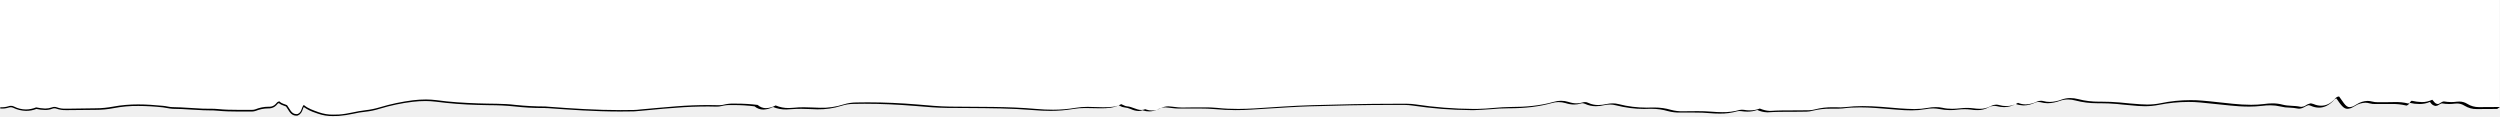
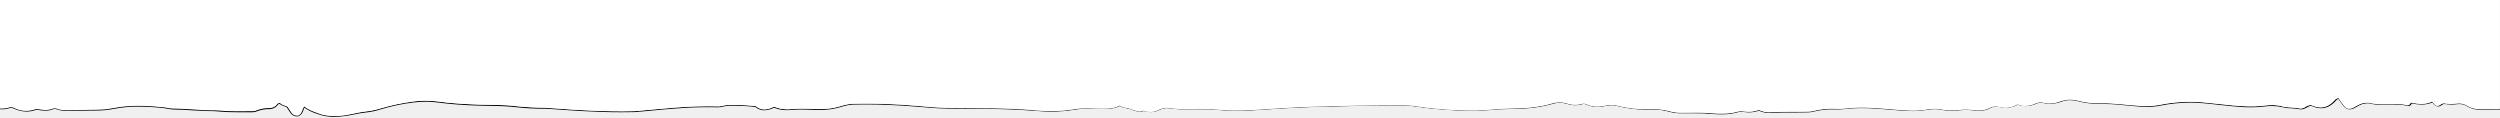
- <svg xmlns="http://www.w3.org/2000/svg" id="Слой_1" viewBox="0 0 1930 90.1">
+ <svg xmlns="http://www.w3.org/2000/svg" id="Слой_1" viewBox="0 0 1919.8 90.1">
  <style>.st0{fill:#fff}</style>
-   <path class="st0" d="M0 0v83.4c2.2.1 4.3-.1 6.4-.7 1.4-.5 3-.5 4.4.2 5.4 2.8 11.7 3 17.3.7 4.2.8 8.2 1.5 12.2 0 1.3-.5 2.7-.5 3.9 0 2.9 1.2 5.9 1 8.9 1l21.1-.3c4.5 0 9-.4 13.5-1.3 12.8-2.5 25.6-1.9 38.5-.6 2.5.3 4.9 1 7.4 1 7.8 0 15.7.9 23.6 1.2 3.8.2 7.7 0 11.6.3 8.7.8 17.4.5 26.1.5.8 0 1.7-.1 2.5-.4 3.4-1.4 7-2.1 10.8-2 1.8 0 3.6-.7 4.9-2 .8-.8 1.3-2 3-2 1.4 1.7 3.9 2 5.8 2.9 2.4 3.1 3.4 7.5 8.2 6.8 3.2-1.3 2.7-4.7 4.7-7 3.3 2.8 7.3 4 11.4 5.5 5.2 2 10.5 1.9 15.8 1.7 6.9-.3 13.5-2.6 20.3-3.3 3.8-.4 7.6-1.2 11.3-2.3 8.3-2.5 16.9-4.3 25.5-5.4 6-.8 12.1-.8 18-.1 10.7 1.5 21.3 2.1 32.1 2.5 9.8.3 19.4-.1 29.1 1.2 7.6.8 15.4 1.2 23 1.2.8 0 1.7.1 2.5.2 21.9 1.6 43.7 3 65.7 2.4 1.7 0 3.3-.3 5-.4 9.1-.8 18.3-1.7 27.5-2.4 10.4-.8 20.7-1.1 31.2-.9 1.3.1 2.7 0 4-.3 3.1-.9 6.2-.8 9.4-.8 5.6 0 11.3.3 16.9 1 4.2 3.6 9 2.8 14 .4 4.3 1.8 9 2.4 13.7 1.9 5-.4 10.1-.5 15.1-.2 8 .4 16.1.1 23.8-2.5 3.2-1 6.5-1.5 9.9-1.5 15.9-.3 31.8.2 47.5 1.6 8.1.7 16.4 1.4 24.5 1.6 22.2.3 44.5-.2 66.7 1.8 10.2 1.1 20.4.8 30.6-.8 6.7-1.2 13.7-.4 20.6-.4 5 0 10.1-.1 14.4-2.4 1.7.7 3.1 1.7 4.5 1.7 4.7.2 8.8 4.3 14 2.2.2-.1.6.2.9.3 3.5 1.2 7.4.8 10.8-.9 2.7-1.4 5.8-1.9 8.8-1.3 5.8 1 11.7.7 17.6.7 5.8-.2 11.8 0 17.6.4 9.5.9 19.1 1 28.6.4 14.9-.8 29.8-2 44.6-2.5 24.4-.7 48.9-1.3 73.4-1.1 2.2 0 4.3.2 6.5.5 15.7 2.4 31.6 3.6 47.4 3.5 8.7-.1 17.4-1.5 26-1.5 11.3 0 22.4-.8 33.3-4 3.7-1.1 7.6-1.1 11.4.1 3.5 1.2 7.3 1.4 10.9.4 1.4-.5 3-.4 4.4.3 4.6 2.1 9.4 2 14.3.9 3.1-.7 6.3-.7 9.4.1 8.2 2.1 16.9 3 25.4 2.6 5-.2 10.1.4 14.9 1.7 3.1.8 6.2 1.2 9.4 1.1 7.2 0 14.5-.3 21.6.3 7.4.6 14.7.8 21.8-1.3 1.1-.3 2.3-.3 3.5-.1 4.1.8 8.3.4 12.4-1 2.7 1.1 5.4 2 8.3 1.8 9.9-.7 19.8-.3 29.7-.5 1.5 0 3-.2 4.4-.6 5.3-1.3 11-1.9 16.5-1.6 2.3.1 4.7.1 7-.1 14.3-1.9 28.4-.1 42.6 1 7 .6 14 1 21-.3 3.8-.8 7.7-.8 11.5-.1 4.6.9 9.3 1 14 .4 3.3-.4 6.6-.4 10 0 4.5.7 9 .5 13.3-1.7 2.1-1.2 4.5-1.5 6.8-1 4.9 1.5 10.3.9 14.7-1.8 5 2 9.9 1.5 14.6-.7 1.5-.7 3.3-.9 4.9-.5 4.9 1.4 9.5.7 14.3-1 4.1-1.5 8.6-1.6 12.9-.4 5.5 1.4 11.2 2.1 16.9 2 5-.1 10.1.2 15.1.6 5.3.5 10.7 1.1 16 1.4 5.1.4 10.4.1 15.5-.8 10.7-2.2 21.6-2.9 32.5-2 7.8.7 15.7 1.7 23.4 2.4 8 .7 16.1 1.2 24 .2 4.9-.6 9.7-.8 14.4.5 4.4 1.2 9 .6 13.5 1.6 1.5.2 3-.1 4.3-1 1.1-.8 2.4-1.3 3.7-1.6h.4c.7.1 1.3.3 1.9.5 6.1 2.6 11.4 1.3 16-3.4 1-1 1.9-2.4 3.8-2.4 1.2 1.7 2.3 3.5 3.7 5.2 2.6 3.4 4.4 3.7 8.2 1.8.6-.3 1.2-.7 1.7-1 3.7-2.1 7.5-3.3 12-2 2.5.7 5.3.4 8 .5 6.8.2 13.7-.6 19.8 1.1 1.8-.4 1.5-1.9 2.8-2.1 5.3 1.2 10.8 1.7 15.9-.9 1.4 1.3 2 3.2 4.3 3.3 1.4 0 2.5-1.7 4.6-2 3.3.6 6.7.6 10.1.2 2.8-.4 5.7.1 8.1 1.7 2.7 1.7 5.8 2.5 9 2.5l15.9-.1V0H0z" />
-   <path d="M1930 82.6l-16.2.1h-.1c-3.1 0-6.2-.8-8.9-2.5-1.9-1.2-4-1.8-6.2-1.8-.6 0-1.3 0-1.9.1-1.4.2-2.9.3-4.4.3-1.9 0-3.8-.2-5.7-.5-2.1.3-3.2 2-4.6 2-2.3-.2-2.9-2-4.3-3.3-2.6 1.2-5.4 1.9-8.2 1.8-2.6-.1-5.1-.4-7.6-1-1.2.2-1 1.8-2.8 2.1-3.4-.9-7-1.2-10.6-1.1-2.2 0-4.4.1-6.6.1h-6.2c-1.5 0-2.9-.1-4.4-.5-1.2-.3-2.4-.5-3.6-.5-2.9.1-5.8 1-8.3 2.6-.6.3-1.1.7-1.7 1-1.1.7-2.4 1.1-3.8 1.2-1.6 0-2.8-.9-4.4-3-1.3-1.7-2.5-3.5-3.7-5.2-2 0-2.9 1.4-3.8 2.4-3 3.1-6.3 4.7-10.1 4.7-2 0-4.1-.5-5.9-1.3-.6-.2-1.3-.4-1.9-.5h-.4c-1.3.3-2.6.8-3.7 1.6-1 .7-2.2 1-3.4 1.1-.3 0-.6 0-.9-.1-4.4-1-9-.4-13.5-1.6-2.6-.7-5.2-1-7.9-1-2.2 0-4.3.2-6.5.5-3.3.4-6.5.6-9.9.6-4.7 0-9.4-.3-14.2-.8-7.8-.7-15.7-1.8-23.4-2.4-3-.3-6.1-.4-9.1-.4-7.8 0-15.7.8-23.3 2.4-3.4.7-6.9 1-10.4 1-1.7 0-3.4-.1-5.1-.2-5.3-.3-10.7-.9-16-1.4-4.5-.4-9.1-.6-13.8-.6h-2c-5.5 0-11-.6-16.3-2-2-.5-4-.8-6-.8-2.3 0-4.6.4-6.8 1.2-2.8 1.1-5.9 1.7-8.9 1.8-1.8 0-3.6-.2-5.3-.7-.6-.2-1.2-.2-1.8-.2-1.1 0-2.2.3-3.1.7-2.7 1.3-5.6 2-8.5 2.1-2.1 0-4.1-.4-6-1.2-2.7 1.7-5.8 2.5-9 2.5-1.9 0-3.8-.3-5.6-.8-.7-.2-1.3-.3-2-.3-1.7 0-3.3.5-4.8 1.3-2.6 1.3-5.4 2-8.3 1.9-1.6 0-3.3-.2-4.9-.4-1.6-.2-3.1-.3-4.7-.3-1.7 0-3.5.1-5.2.3-2.1.2-4.2.4-6.2.4-2.6 0-5.1-.2-7.7-.8-1.7-.4-3.5-.5-5.2-.5-2.1 0-4.2.2-6.2.6-3.3.6-6.7.9-10.2.9-3.6 0-7.2-.3-10.9-.5-9.7-.8-19.3-1.8-29.1-1.8-4.5 0-9 .3-13.6.8-1.1.1-2.3.2-3.4.2-1.2 0-2.4 0-3.6-.1h-2.1c-4.8-.1-9.7.5-14.3 1.7-1.5.4-2.9.6-4.4.6-2.9.1-5.9.1-8.8.1h-3.2c-5.8 0-11.8 0-17.6.4h-.8c-2.6-.1-5.1-.8-7.5-1.8-2.5 1-5.1 1.4-7.7 1.4-1.5 0-3.1-.1-4.6-.4-.6-.1-1.2-.1-1.7-.1-.6 0-1.2.1-1.7.2-4.3 1.2-8.8 1.8-13.4 1.7-2.8 0-5.6-.2-8.4-.4-3.5-.3-7-.4-10.6-.4-3.7 0-7.4.1-11.1.1h-.1c-3.1.1-6.3-.3-9.3-1.1-4.1-1.2-8.4-1.8-12.8-1.8h-2.1c-1.3.1-2.6.1-3.9.1-7.2 0-14.5-.9-21.5-2.7-1.5-.4-3.1-.6-4.7-.6s-3.1.2-4.7.5c-2.1.5-4.2.7-6.3.8-2.7 0-5.4-.5-7.9-1.7-.8-.4-1.6-.6-2.5-.6-.6 0-1.3.1-1.9.3-1.4.4-2.9.7-4.4.7-2.2 0-4.3-.4-6.4-1.1-1.9-.6-3.8-.9-5.8-.9-1.9 0-3.7.3-5.5.8-10.9 3.1-22 4-33.3 4-8.7 0-17.3 1.4-26 1.5h-3.1c-14.9-.1-29.8-1.3-44.4-3.5-2.1-.3-4.3-.5-6.5-.5h-9.8c-21.2 0-42.4.5-63.5 1.1-14.9.4-29.8 1.6-44.6 2.5-4.1.2-8.2.4-12.4.4-5.4 0-10.9-.2-16.3-.8-3.4-.3-6.9-.5-10.5-.4h-7.3c-2.5 0-4.9.1-7.4.1-3.3.1-6.7-.2-10.1-.7-.8-.1-1.6-.2-2.5-.2-2.2 0-4.3.6-6.2 1.6-2 1-4.1 1.6-6.4 1.6-1.5 0-2.9-.2-4.3-.7-.3-.1-.5-.2-.8-.3h-.1c-1 .4-2 .6-3 .6-3.8 0-7.2-2.6-11-2.8-1.4-.1-2.8-1-4.5-1.7-4 2.2-8.7 2.4-13.5 2.4h-.9c-3.8 0-7.7-.3-11.6-.3-3 0-6 .2-9 .7-5.8 1-11.7 1.5-17.6 1.5-4.3 0-8.6-.2-13-.6-22.2-2-44.5-1.5-66.7-1.8-8.2-.1-16.4-.9-24.5-1.6-13.1-1.1-26.1-1.7-39.2-1.7-2.8 0-5.6 0-8.4.1-3.3 0-6.7.5-9.9 1.5-5.9 1.9-12.1 2.8-18.3 2.6-1.8 0-3.7-.1-5.5-.2-2.3-.1-4.6-.2-6.9-.2-2.7 0-5.4.1-8.1.4-1.2.1-2.3.2-3.4.2-3.5.1-7-.6-10.3-2-2.3 1.3-4.9 2-7.5 2.1-2.4 0-4.6-.9-6.4-2.5-5.4-.7-11-1-16.5-1h-2.1c-2.6-.1-5.1.2-7.6.8-1 .3-2 .4-3.1.4H553c-1.9 0-3.9-.1-5.8-.1-8.4 0-16.9.3-25.3 1-9.1.7-18.3 1.6-27.5 2.4-1.7.2-3.3.4-5 .4-3.6.1-7 .1-10.4.1-18.5 0-37-1.2-55.5-2.6-.8-.1-1.7-.1-2.5-.2-7.7 0-15.4-.4-23-1.2-9.6-1.2-19.4-.8-29.1-1.2-10.7-.4-21.4-1-32.1-2.5-2.6-.3-5.3-.5-7.9-.5-3.3 0-6.7.2-10.1.6-8.6 1.1-17.2 2.9-25.5 5.4-3.7 1.1-7.4 1.9-11.3 2.3-6.8.7-13.4 2.9-20.3 3.3-1.5.1-3 .1-4.4.1-3.8.1-7.7-.6-11.4-1.9-4-1.5-8.1-2.7-11.4-5.6-2 2.4-1.5 5.7-4.7 7-.3 0-.6.1-.9.1-4 0-5.1-4-7.3-6.9-1.9-.9-4.3-1.2-5.8-2.9-1.7 0-2.2 1.2-3 2-1.2 1.3-2.9 2.1-4.7 2.1h-1c-3.4 0-6.7.7-10 2-.8.3-1.6.4-2.4.4h-11.5c-4.9 0-9.8-.1-14.7-.6-3.8-.4-7.7-.2-11.6-.3-7.8-.3-15.7-1.1-23.6-1.2-2.5 0-4.9-.8-7.4-1-6.4-.6-12.8-1.1-19.2-1.1-6.4 0-13 .5-19.3 1.7-4.4.8-8.9 1.3-13.5 1.3l-21.1.3h-2c-2.3.1-4.6-.2-6.8-1-1.3-.5-2.7-.5-3.9 0-1.7.6-3.4.9-5.2.9-2.4-.1-4.7-.4-7-.9-2.5 1-5.2 1.6-7.9 1.6-3.2 0-6.4-.8-9.3-2.3-.7-.4-1.5-.5-2.3-.5-.7 0-1.4.1-2.1.4-2 .6-4 .8-6.1.7v1h.4c2 .1 4-.1 5.9-.7.6-.2 1.2-.3 1.8-.3.6 0 1.3.1 1.9.4 3 1.5 6.4 2.3 9.9 2.4 2.7 0 5.5-.5 8-1.5 2.2.5 4.5.8 6.8.8 1.9 0 3.8-.3 5.5-1 1-.4 2.2-.4 3.2 0 2.3.8 4.8 1.2 7.2 1.1h2l11-.1 10.2-.1c4.6 0 9.1-.4 13.7-1.3 6.3-1.2 12.7-1.8 19.1-1.7 6.3 0 12.8.4 19.1 1.1 1 .1 2 .3 3 .5 1.5.3 3 .5 4.5.6 4.7 0 9.5.3 14.2.6 3.1.2 6.2.4 9.3.5 1.5.1 2.9.1 4.3.1 2.3 0 4.7 0 7.1.3 5.2.5 10.4.6 14.8.6h11.6c.9 0 1.8-.2 2.7-.5 3-1.2 6.3-1.9 9.5-1.9h1c2-.1 4-.9 5.4-2.4.2-.2.4-.4.6-.7.5-.6.8-.9 1.4-1 1.1.9 2.5 1.6 3.9 2 .6.2 1.1.4 1.6.6.5.7.9 1.4 1.4 2.1 1.4 2.4 3.1 5 6.6 5 .3 0 .7 0 1-.1h.1l.1-.1c2.3-1 3.1-2.9 3.7-4.6.2-.7.5-1.3.8-1.9 2.8 2 5.9 3.5 9.1 4.5l1.7.6c3.7 1.3 7.7 2 11.7 1.9 1.6 0 3.2-.1 4.5-.1 3.8-.3 7.5-.9 11.3-1.7 3-.7 6-1.2 9-1.5 3.9-.4 7.7-1.2 11.5-2.4 8.2-2.5 16.8-4.3 25.3-5.3 3.3-.4 6.6-.6 10-.6 2.6 0 5.2.2 7.8.5 10.7 1.4 21.4 2.2 32.2 2.5 3 .1 6.1.1 9.1.2 6.6 0 13.3.3 19.8 1 7.1.8 14.3 1.2 21.5 1.2h1.7c.6 0 1.3.1 1.9.1h.5c16.7 1.2 36.1 2.6 55.6 2.6 3.5 0 6.9 0 10.3-.1 1.2 0 2.5-.2 3.7-.3l1.4-.1 8.7-.8c6.1-.6 12.6-1.2 18.8-1.6 8.4-.7 16.9-1 25.2-1 1.9 0 3.9 0 5.8.1h.9c1.1 0 2.3-.1 3.4-.4 2.4-.6 4.9-.9 7.3-.8h2.2c5.3 0 10.8.3 16.1 1 1.9 1.6 4.3 2.5 6.8 2.5 2.6-.1 5.2-.8 7.5-2 3.2 1.3 6.7 2 10.3 1.9 1.1 0 2.3-.1 3.5-.2 2.5-.2 5.2-.3 8-.3 2.1 0 4.4.1 6.8.2 2 .1 3.8.2 5.6.2 6.3.1 12.6-.8 18.6-2.7 3.1-1 6.3-1.5 9.5-1.5 2.8-.1 5.6-.1 8.4-.1 12.7 0 25.7.6 39.1 1.7l1.3.1c7.6.7 15.6 1.3 23.3 1.4 5.4.1 10.9.1 16.2.1 16.6.1 33.7.2 50.5 1.6 4.6.4 8.9.6 13.1.6 5.9 0 11.9-.5 17.8-1.5 2.9-.5 5.8-.7 8.8-.7 2 0 4 .1 5.9.1 1.9.1 3.7.1 5.6.1h.9c4.7 0 9.3-.2 13.6-2.3.4.2.8.4 1.1.5 1 .6 2.1 1 3.3 1.1 1.7.2 3.4.6 5 1.3 1.9.9 3.9 1.4 6 1.5 1.1 0 2.1-.2 3.1-.6.2.1.3.1.5.2 1.5.5 3 .7 4.6.7 2.4 0 4.7-.6 6.8-1.7 1.8-.9 3.8-1.4 5.8-1.4.8 0 1.5.1 2.3.2 3.4.5 6.8.8 10.3.7h14.7c3.4 0 6.8.1 10.3.4 5.4.5 10.9.8 16.4.8 3.9 0 8-.1 12.5-.4 4.8-.3 9.8-.6 14.5-.9 9.9-.6 20.1-1.3 30.1-1.6 20.2-.6 41.9-1.1 63.5-1.1h9.8c2.1 0 4.2.2 6.3.5 14.8 2.2 29.7 3.4 44.6 3.5h3.1c4.2-.1 8.4-.4 12.6-.7 4.4-.4 8.9-.7 13.5-.7 13.7 0 24-1.3 33.6-4 1.7-.5 3.5-.8 5.2-.8 1.9 0 3.7.3 5.5.8 2.2.7 4.4 1.1 6.7 1.1 1.6 0 3.2-.2 4.7-.7.5-.2 1-.2 1.6-.3.7 0 1.4.2 2.1.5 2.6 1.2 5.4 1.8 8.3 1.8 2.2 0 4.4-.3 6.5-.8 1.5-.3 3-.5 4.5-.5s3 .2 4.5.6c7.1 1.8 14.4 2.8 21.7 2.8 1.3 0 2.6 0 3.9-.1h2.1c4.2 0 8.4.6 12.5 1.8 3.1.8 6.3 1.2 9.7 1.1h11.1c4.2 0 7.4.1 10.5.4 3.3.3 6 .4 8.5.4 4.6.1 9.2-.5 13.7-1.8.5-.1 1-.2 1.4-.2.5 0 1.1 0 1.6.1 1.6.2 3.1.4 4.7.4 2.6 0 5.2-.4 7.7-1.3 2.4 1.1 4.9 1.7 7.5 1.8h.9c5.8-.4 11.6-.4 17.5-.4h3.2c2.7 0 5.8 0 8.9-.1 1.6 0 3.1-.3 4.7-.7 4.6-1.1 9.3-1.7 14.1-1.6h5.7c1.2 0 2.4-.1 3.5-.2 4.4-.6 8.9-.8 13.5-.8 7.5 0 15.3.7 22.7 1.3l6.2.5c3.5.3 7.2.5 11 .5 3.5 0 6.9-.3 10.4-.9 2-.4 4-.6 6-.6 1.7 0 3.4.2 5 .5 2.6.5 5.2.8 7.9.8 2.1 0 4.2-.1 6.4-.4 1.7-.2 3.4-.3 5.1-.3 1.5 0 3.1.1 4.6.3 1.7.3 3.3.4 5 .4 3 .1 6.1-.6 8.8-2.1 1.3-.7 2.8-1.1 4.3-1.2.6 0 1.2.1 1.8.2 1.9.5 3.9.8 5.8.8 3.2 0 6.3-.8 9.1-2.4 1.9.7 3.9 1 5.9 1.1 3.1 0 6.2-.8 9-2.1.8-.4 1.8-.6 2.7-.6.5 0 1 .1 1.5.2 1.8.5 3.7.8 5.6.8 3.2-.1 6.3-.7 9.3-1.8 2.1-.8 4.2-1.1 6.4-1.1 1.9 0 3.9.3 5.7.8 5.4 1.4 11 2.1 16.6 2.1h2c4.7 0 9.2.2 13.7.6l3.7.4c4 .4 8.2.8 12.4 1.1 1.8.1 3.5.2 5.1.2 3.5 0 7.1-.3 10.6-1 7.6-1.5 15.4-2.3 23.1-2.3 3 0 6.1.1 9 .4 4.2.4 8.5.8 12.8 1.3 3.5.4 7.1.8 10.8 1.1 3.9.4 9 .8 14.3.8 3.3 0 6.6-.2 10.1-.6 2.1-.3 4.2-.4 6.4-.4 2.6 0 5.1.3 7.6.9 2.4.6 4.8.9 7.3.9 2.1.1 4.1.3 6.1.7.4.1.7.1 1.1.1 1.4-.1 2.7-.5 3.9-1.2l.7-.4c.8-.5 1.7-.9 2.6-1.1h.1l.5.1c.4.1.8.2 1.2.4 2 .9 4.1 1.4 6.3 1.4 3.8 0 7.4-1.7 10.8-5 .2-.2.3-.4.5-.6.5-.7 1.2-1.3 2.1-1.5l.8 1.1c.8 1.2 1.7 2.5 2.6 3.6 1.4 1.7 2.9 3.3 5.2 3.3 1.5-.1 2.9-.5 4.2-1.3.4-.2.8-.4 1.1-.6l.7-.4c2.3-1.5 5-2.3 7.8-2.4 1.1 0 2.2.2 3.3.5 1.5.4 3.1.6 4.7.5h12.8c3.5-.1 6.9.3 10.4 1.1l.2.1h.2c1-.2 1.8-.8 2.3-1.7.1-.2.2-.3.3-.4 2.5.6 5 .9 7.6.9 2.8 0 5.5-.5 8-1.6.2.2.3.4.5.6.9 1.4 2.3 2.3 3.9 2.5h.1c.9-.1 1.8-.4 2.6-1 .6-.5 1.3-.8 2.1-1 1.9.3 3.8.5 5.6.5 1.5 0 3-.1 4.5-.3.6-.1 1.2-.1 1.7-.1 2 0 4 .6 5.7 1.7 2.8 1.7 6.1 2.7 9.5 2.6h.1l15.6-.1 2.2-1.5z" />
+   <g id="Слой_2">
+     <g id="Слой_1-2">
+       <path d="M1919.8 83.4l-16 .1h-.1c-3.1 0-6.2-.8-8.9-2.5-1.9-1.2-4-1.8-6.2-1.8-.6 0-1.3 0-1.9.1-1.4.2-2.9.3-4.4.3-1.9 0-3.8-.2-5.7-.5-2.1.3-3.2 2-4.6 2-2.3-.2-2.9-2-4.3-3.3-2.6 1.2-5.4 1.9-8.2 1.8-2.6-.1-5.1-.4-7.6-1-1.2.2-1 1.8-2.8 2.1-3.4-.9-7-1.2-10.5-1.1-2.2 0-4.4.1-6.6.1h-6.2c-1.5 0-2.9-.1-4.4-.5-1.2-.3-2.4-.5-3.6-.5-2.9.1-5.8 1-8.3 2.6-.6.3-1.1.7-1.7 1-1.1.7-2.4 1.1-3.8 1.2-1.6 0-2.8-.9-4.4-3-1.3-1.7-2.5-3.5-3.7-5.2-2 0-2.8 1.4-3.8 2.4-3 3.1-6.3 4.7-10 4.7-2 0-4.1-.5-5.9-1.3-.6-.2-1.3-.4-1.9-.5h-.4c-1.3.3-2.6.8-3.7 1.6-1 .7-2.2 1-3.4 1.1-.3 0-.6 0-.9-.1-4.4-1-9-.4-13.3-1.6-2.6-.7-5.2-1-7.8-1-2.2 0-4.3.2-6.5.4-3.3.4-6.5.6-9.8.6-4.7 0-9.4-.3-14.1-.8-7.8-.7-15.6-1.8-23.3-2.4-3-.3-6.1-.4-9.1-.4-7.8 0-15.5.8-23.2 2.3-3.4.7-6.9 1-10.3.9-1.7 0-3.4-.1-5.1-.2-5.3-.3-10.6-.9-15.9-1.4-4.5-.4-9.1-.6-13.7-.6h-2c-5.5 0-10.9-.6-16.2-2-2-.5-4-.8-6-.8-2.3 0-4.6.4-6.8 1.2-2.8 1.1-5.9 1.7-8.9 1.8-1.8 0-3.6-.2-5.3-.7-.6-.2-1.2-.2-1.8-.2-1.1 0-2.1.3-3.1.7-2.7 1.3-5.6 2-8.5 2.1-2.1 0-4.1-.4-6-1.2-2.7 1.7-5.8 2.5-9 2.5-1.9 0-3.8-.3-5.6-.8-.7-.2-1.3-.3-2-.3-1.7 0-3.3.5-4.8 1.3-2.6 1.3-5.4 2-8.3 1.9-1.6 0-3.3-.2-4.9-.4-1.6-.2-3.1-.3-4.7-.3-1.7 0-3.5.1-5.2.3-2.1.2-4.2.4-6.2.4-2.6 0-5.1-.2-7.7-.8-1.7-.4-3.5-.5-5.2-.5-2.1 0-4.2.2-6.2.6-3.3.6-6.7.9-10.1.9-3.6 0-7.2-.3-10.8-.5-9.6-.8-19.2-1.8-28.9-1.8-4.5 0-9 .3-13.5.8-1.1.1-2.3.2-3.4.2-1.2 0-2.4 0-3.6-.1h-2.1c-4.8-.1-9.6.5-14.2 1.7-1.5.4-2.9.6-4.4.6-2.9.1-5.9.1-8.8.1h-3.2c-5.8 0-11.7 0-17.5.4h-.8c-2.6-.1-5.1-.8-7.5-1.8-2.5 1-5.1 1.4-7.7 1.4-1.5 0-3.1-.1-4.6-.3-.6-.1-1.2-.1-1.7-.1-.6 0-1.2.1-1.7.2-4.3 1.2-8.8 1.8-13.3 1.7-2.8 0-5.6-.2-8.4-.4-3.5-.3-7-.4-10.5-.4-3.7 0-7.3.1-11 .1h-.1c-3.1.1-6.3-.3-9.3-1.1-4.1-1.2-8.4-1.8-12.7-1.8h-2.1c-1.3.1-2.6.1-3.9.1-7.2 0-14.4-.9-21.4-2.7-1.5-.4-3.1-.6-4.7-.6s-3.1.2-4.7.5c-2.1.5-4.2.7-6.3.8-2.7 0-5.4-.5-7.9-1.7-.8-.4-1.6-.6-2.5-.6-.6 0-1.3.1-1.9.3-1.4.4-2.9.7-4.4.7-2.2 0-4.3-.4-6.4-1.1-1.9-.6-3.8-.9-5.8-.9-1.9 0-3.7.3-5.5.8-10.8 3.1-21.9 3.9-33.1 4-8.7 0-17.2 1.3-25.9 1.5h-3.1c-14.8-.1-29.6-1.3-44.2-3.5-2.1-.3-4.3-.5-6.5-.5h-9.7c-21.1 0-42.2.5-63.2 1.1-14.8.4-29.6 1.6-44.4 2.5-4.1.2-8.2.4-12.3.4-5.4 0-10.8-.2-16.2-.8-3.4-.3-6.9-.5-10.3-.4h-7.3c-2.5 0-4.9.1-7.4.1-3.3.1-6.7-.2-10-.7-.8-.1-1.6-.2-2.5-.2-2.2 0-4.3.6-6.2 1.6-2 1-4.1 1.6-6.4 1.6-1.5 0-2.9-.2-4.3-.7-.3-.1-.5-.2-.8-.3h-.1c-1 .4-2 .6-3 .6-3.8 0-7.2-2.6-10.9-2.8-1.4-.1-2.8-1-4.5-1.7-4 2.2-8.7 2.4-13.4 2.4h-.9c-3.8 0-7.7-.3-11.5-.3-3 0-6 .2-9 .7-5.8 1-11.6 1.5-17.5 1.5-4.3 0-8.6-.2-12.9-.6-22.1-2-44.3-1.5-66.4-1.8-8.2-.1-16.3-.8-24.4-1.6-13-1.1-26-1.7-39-1.7-2.8 0-5.6 0-8.4.1-3.3 0-6.7.5-9.8 1.5-5.9 1.9-12 2.8-18.2 2.6-1.8 0-3.7-.1-5.5-.2-2.3-.1-4.6-.2-6.9-.2-2.7 0-5.4.1-8.1.3-1.2.1-2.3.2-3.4.2-3.5.1-7-.6-10.2-2-2.3 1.3-4.9 2-7.5 2.1-2.4 0-4.6-.9-6.4-2.5-5.4-.7-10.9-1-16.4-1h-2.1c-2.6-.1-5.1.2-7.6.8-1 .3-2 .4-3.1.3h-.9c-1.9 0-3.9-.1-5.8-.1-8.4 0-16.8.3-25.2 1-9.1.7-18.2 1.6-27.4 2.4-1.7.2-3.3.4-5 .4-3.4.1-6.8.1-10.2.1-18.4 0-36.8-1.2-55.2-2.6-.8-.1-1.7-.1-2.5-.2-7.7 0-15.3-.4-22.9-1.2-9.6-1.2-19.3-.8-28.9-1.2-10.6-.4-21.3-1-31.9-2.5-2.6-.3-5.3-.5-7.9-.5-3.3 0-6.7.2-10 .6-8.6 1.1-17.1 2.9-25.4 5.3-3.7 1.1-7.4 1.9-11.2 2.3-6.8.7-13.3 2.9-20.2 3.3-1.5.1-3 .1-4.4.1-3.8.1-7.7-.6-11.3-1.9-4-1.5-8.1-2.7-11.3-5.6-2 2.4-1.5 5.7-4.7 7-.3 0-.6.1-.9.1-4 0-5.1-4-7.3-6.9-1.9-.9-4.3-1.2-5.8-2.9-1.7 0-2.2 1.2-3 1.9-1.2 1.3-2.9 2.1-4.7 2.1h-1c-3.4 0-6.7.7-9.9 2-.8.3-1.6.4-2.4.4h-11.4c-4.9 0-9.7-.1-14.6-.6-3.8-.4-7.6-.2-11.5-.3-7.8-.3-15.6-1.1-23.4-1.2-2.5 0-4.9-.8-7.4-1-6.4-.6-12.7-1.1-19.1-1.1-6.4 0-12.9.5-19.2 1.7-4.4.8-8.9 1.3-13.4 1.3l-21 .3h-2c-2.3.1-4.6-.2-6.8-1-1.3-.5-2.7-.5-3.9 0-1.7.6-3.4.9-5.2.9-2.4-.1-4.7-.4-7-.9-2.5 1-5.2 1.6-7.9 1.6-3.2 0-6.4-.8-9.3-2.3-.7-.4-1.5-.5-2.3-.5-.7 0-1.4.1-2.1.4-2.1.6-4.3.8-6.4.6v1h.8c2 .1 4-.1 5.9-.7.6-.2 1.2-.3 1.8-.3.6 0 1.3.1 1.9.4 3 1.5 6.4 2.3 9.8 2.4 2.7 0 5.5-.5 8-1.5 2.2.5 4.5.8 6.8.8 1.9 0 3.8-.3 5.5-1 1-.4 2.2-.4 3.2 0 2.3.8 4.8 1.2 7.2 1.1h2l10.9-.1 10.1-.1c4.6 0 9.1-.4 13.6-1.3 6.3-1.2 12.6-1.8 19-1.7 6.3 0 12.7.4 19 1.1 1 .1 1.9.3 3 .5 1.5.3 3 .5 4.5.6 4.7 0 9.5.3 14.1.6 3.1.2 6.2.4 9.3.5 1.4.1 2.9.1 4.3.1 2.3 0 4.7 0 7.1.3 5.2.5 10.3.6 14.6.6H194c.9 0 1.8-.2 2.7-.5 3-1.2 6.3-1.9 9.5-1.9h1c2-.1 4-.9 5.4-2.4.2-.2.4-.4.6-.7.5-.6.8-.9 1.4-1 1.1.9 2.5 1.6 3.9 2 .6.2 1.1.4 1.6.6.5.7.9 1.4 1.4 2.1 1.4 2.3 3.1 5 6.6 5 .3 0 .7 0 1-.1h.1l.1-.1c2.3-1 3.1-2.9 3.7-4.6.2-.7.5-1.3.8-1.9 2.8 2 5.9 3.5 9.1 4.5l1.7.6c3.7 1.3 7.7 2 11.6 1.9 1.6 0 3.2-.1 4.5-.1 3.8-.3 7.5-.9 11.2-1.7 3-.7 6-1.2 9-1.5 3.9-.4 7.7-1.2 11.4-2.4 8.2-2.5 16.7-4.3 25.2-5.3 3.3-.4 6.6-.6 9.9-.6 2.6 0 5.2.2 7.8.5 10.6 1.4 21.3 2.2 32 2.5 3 .1 6.1.1 9.1.2 6.6 0 13.2.3 19.7 1 7.1.8 14.2 1.2 21.4 1.2h1.7c.6 0 1.3.1 1.9.1h.5c16.6 1.2 35.9 2.6 55.3 2.6 3.5 0 6.9 0 10.2-.1 1.2 0 2.5-.2 3.7-.3l1.4-.1 8.6-.8c6.1-.6 12.5-1.2 18.7-1.6 8.3-.7 16.8-1 25.1-1 1.9 0 3.8 0 5.8.1h.9c1.1 0 2.3-.1 3.4-.4 2.4-.6 4.9-.9 7.3-.8h2.2c5.3 0 10.7.3 16 1 1.9 1.6 4.3 2.5 6.8 2.5 2.6-.1 5.2-.8 7.5-2 3.2 1.3 6.7 2 10.2 1.9 1.1 0 2.3-.1 3.5-.2 2.5-.2 5.2-.3 8-.3 2.1 0 4.4.1 6.8.2 2 .1 3.8.2 5.6.2 6.3.1 12.5-.8 18.5-2.7 3.1-1 6.3-1.5 9.5-1.5 2.8-.1 5.6-.1 8.4-.1 12.5 0 25.6.6 38.9 1.7l1.3.1c7.6.7 15.5 1.3 23.2 1.4 5.4.1 10.8.1 16.1.1 16.5.1 33.5.2 50.2 1.6 4.6.4 8.9.6 13 .6 5.9 0 11.8-.5 17.7-1.5 2.9-.5 5.8-.7 8.8-.7 2 0 4 .1 5.9.1s3.7.1 5.6.1h.9c4.7 0 9.3-.2 13.5-2.3.4.2.8.3 1.1.5 1 .6 2.1 1 3.3 1.1 1.7.2 3.4.6 5 1.3 1.9.9 3.9 1.4 6 1.5 1.1 0 2.1-.2 3.1-.6.2.1.3.1.5.2 1.5.5 3 .7 4.6.7 2.4 0 4.7-.6 6.8-1.7 1.8-.9 3.8-1.4 5.8-1.4.8 0 1.5.1 2.3.2 3.4.5 6.8.8 10.2.7h14.7c3.4 0 6.8.1 10.2.4 5.4.5 10.8.8 16.3.8 3.9 0 8-.1 12.3-.4 4.8-.3 9.7-.6 14.4-.9 9.8-.6 20-1.3 29.9-1.6 20.1-.6 41.7-1.1 63.2-1.1h9.7c2.1 0 4.2.2 6.3.5 14.7 2.2 29.5 3.4 44.4 3.5h3.1c4.2-.1 8.4-.4 12.5-.7 4.4-.4 8.9-.7 13.4-.7 13.6 0 23.9-1.3 33.4-4 1.7-.5 3.5-.8 5.2-.8 1.9 0 3.7.3 5.5.8 2.2.7 4.4 1.1 6.7 1.1 1.6 0 3.2-.2 4.7-.7.5-.2 1-.2 1.6-.3.7 0 1.4.2 2.1.5 2.6 1.2 5.4 1.8 8.3 1.8 2.2 0 4.4-.3 6.5-.8 1.5-.3 3-.5 4.5-.5s3 .2 4.5.6c7.1 1.8 14.3 2.8 21.6 2.8 1.3 0 2.6 0 3.9-.1h2.1c4.2 0 8.4.6 12.4 1.8 3.1.8 6.3 1.2 9.6 1.1h11.1c4.2 0 7.4.1 10.4.4 3.3.3 6 .4 8.5.4 4.6.1 9.2-.5 13.6-1.8.5-.1 1-.2 1.4-.2.5 0 1.1 0 1.6.1 1.6.2 3.1.4 4.7.4 2.6 0 5.2-.4 7.7-1.3 2.4 1.1 4.9 1.7 7.5 1.8h.9c5.8-.4 11.5-.4 17.4-.4h3.2c2.7 0 5.8 0 8.8-.1 1.6 0 3.1-.3 4.7-.7 4.6-1.1 9.3-1.7 14-1.6h5.7c1.2 0 2.4-.1 3.5-.2 4.4-.6 8.9-.8 13.4-.8 7.5 0 15.2.7 22.6 1.3l6.2.5c3.5.3 7.2.5 10.8.5 3.5 0 6.9-.3 10.3-.9 2-.4 4-.6 6-.6 1.7 0 3.4.2 5 .5 2.6.5 5.2.8 7.9.8 2.1 0 4.2-.1 6.3-.4 1.7-.2 3.4-.3 5.1-.3 1.5 0 3.1.1 4.6.3 1.7.3 3.3.4 5 .4 3 .1 6.1-.6 8.8-2.1 1.3-.7 2.8-1.1 4.3-1.2.6 0 1.2.1 1.8.2 1.9.5 3.9.8 5.8.8 3.2 0 6.3-.8 9.1-2.4 1.9.7 3.9 1 5.9 1.1 3.1 0 6.2-.8 9-2.1.8-.4 1.8-.6 2.7-.6.5 0 1 .1 1.5.2 1.8.5 3.7.8 5.6.8 3.2-.1 6.3-.7 9.3-1.8 2.1-.8 4.2-1.1 6.4-1.1 1.9 0 3.9.3 5.7.8 5.4 1.4 10.9 2.1 16.4 2.1h2c4.7 0 9.2.2 13.6.6l3.7.4c4 .4 8.2.8 12.3 1.1 1.8.1 3.5.2 5.1.2 3.5 0 7.1-.3 10.5-1 7.6-1.5 15.3-2.3 23-2.3 3 0 6.1.1 9 .4 4.2.3 8.5.8 12.7 1.3 3.5.4 7.1.8 10.7 1.1 3.9.4 9 .8 14.2.8 3.3 0 6.6-.2 9.9-.6 2.1-.3 4.2-.4 6.4-.4 2.6 0 5.1.3 7.6.9 2.4.6 4.8.9 7.3.9 2.1.1 4.1.3 6.1.7.4.1.7.1 1.1.1 1.4-.1 2.7-.5 3.9-1.2l.7-.4c.8-.5 1.7-.9 2.6-1.1h.1l.5.1 1.2.3c2 .9 4.1 1.4 6.3 1.4 3.8 0 7.4-1.7 10.7-5 .2-.2.3-.4.5-.6.5-.7 1.2-1.3 2.1-1.5l.8 1.1c.8 1.2 1.7 2.4 2.6 3.6 1.4 1.7 2.9 3.3 5.2 3.3 1.5-.1 2.9-.5 4.2-1.3.4-.2.8-.4 1.1-.6l.7-.4c2.3-1.5 5-2.3 7.8-2.4 1.1 0 2.2.2 3.3.5 1.5.4 3.1.6 4.7.5h12.8c3.5-.1 6.9.3 10.3 1.1l.2.1h.2c1-.2 1.8-.8 2.3-1.7.1-.2.2-.3.3-.4 2.5.6 5 .9 7.6.9 2.8 0 5.5-.5 8-1.6.2.2.3.4.5.6.9 1.4 2.3 2.3 3.9 2.5h.1c.9-.1 1.8-.4 2.6-1 .6-.5 1.3-.8 2.1-1 1.9.3 3.8.5 5.6.5 1.5 0 3-.1 4.5-.3.6-.1 1.2-.1 1.7-.1 2 0 4 .6 5.7 1.7 2.8 1.7 6.1 2.7 9.4 2.6h.1l15.9-.1v-.7z" />
+       <path class="st0" d="M0 0v83.4c2.2.1 4.3-.1 6.4-.7 1.4-.5 3-.5 4.4.2 5.3 2.8 11.6 3 17.2.7 4.2.8 8.2 1.5 12.1 0 1.3-.5 2.7-.5 3.9 0 2.9 1.2 5.9 1 8.9 1l21-.3c4.5 0 9-.4 13.4-1.3 12.7-2.5 25.5-1.9 38.3-.6 2.5.3 4.9 1 7.4 1 7.8 0 15.6.8 23.4 1.2 3.8.2 7.7 0 11.5.3 8.6.8 17.3.5 26 .5.8 0 1.7-.1 2.5-.4 3.4-1.4 7-2.1 10.7-2 1.8 0 3.6-.7 4.9-2 .8-.8 1.3-2 3-1.9 1.4 1.7 3.9 2 5.8 2.9 2.4 3.1 3.4 7.4 8.2 6.8 3.2-1.3 2.7-4.7 4.7-7 3.3 2.8 7.3 4 11.3 5.5 5.2 2 10.4 1.9 15.7 1.7 6.9-.3 13.4-2.6 20.2-3.3 3.8-.4 7.6-1.2 11.2-2.3 8.3-2.5 16.8-4.3 25.4-5.4 6-.8 12-.8 17.9-.1 10.6 1.5 21.2 2.1 31.9 2.5 9.6.3 19.3-.1 28.9 1.2 7.6.8 15.3 1.2 22.9 1.2.8 0 1.7.1 2.5.2 21.8 1.6 43.5 3 65.4 2.4 1.7 0 3.3-.3 5-.4 9.1-.8 18.2-1.7 27.4-2.4 10.3-.8 20.6-1.1 31-.9 1.3.1 2.7 0 4-.3 3.1-.9 6.2-.8 9.4-.8 5.6 0 11.2.3 16.8 1 4.2 3.6 9 2.8 13.9.3 4.3 1.8 9 2.4 13.6 1.9 5-.4 10-.5 15-.2 8 .4 16 .1 23.7-2.5 3.2-1 6.5-1.5 9.8-1.5 15.8-.3 31.6.2 47.3 1.6 8.1.7 16.3 1.4 24.4 1.6 22.1.3 44.3-.2 66.4 1.8 10.1 1.1 20.3.8 30.4-.8 6.7-1.2 13.6-.4 20.5-.4 5 0 10-.1 14.3-2.4 1.7.7 3.1 1.7 4.5 1.7 4.7.2 8.8 4.3 13.9 2.2.2-.1.6.2.9.3 3.5 1.2 7.4.8 10.6-.9 2.7-1.4 5.8-1.9 8.8-1.3 5.8 1 11.6.7 17.5.7 5.8-.2 11.7 0 17.5.4 9.5.9 19 1 28.5.4 14.8-.8 29.6-2 44.4-2.5 24.3-.7 48.6-1.3 73-1.1 2.2 0 4.3.2 6.5.5 15.6 2.4 31.4 3.6 47.2 3.5 8.7-.1 17.3-1.4 25.9-1.5 11.2 0 22.3-.8 33.1-4 3.7-1.1 7.6-1.1 11.3.1 3.5 1.2 7.3 1.4 10.8.4 1.4-.5 3-.4 4.4.3 4.6 2.1 9.4 2 14.2.9 3.1-.7 6.3-.7 9.4.1 8.2 2.1 16.7 3 25.3 2.6 5-.2 10 .4 14.8 1.7 3.1.8 6.2 1.2 9.4 1.1 7.2 0 14.4-.3 21.5.3 7.4.6 14.6.8 21.7-1.3 1.1-.3 2.3-.3 3.4-.1 4.1.8 8.3.4 12.3-1 2.7 1.1 5.4 2 8.3 1.8 9.8-.7 19.7-.3 29.5-.5 1.5 0 3-.2 4.4-.6 5.3-1.3 10.9-1.9 16.3-1.6 2.3.1 4.7.1 7-.1 14.2-1.9 28.3-.1 42.3 1 7 .6 13.9 1 20.9-.3 3.8-.8 7.7-.8 11.4-.1 4.6.9 9.3 1 13.9.4 3.3-.4 6.6-.4 9.9 0 4.5.7 8.9.7 13.2-1.5 2.1-1.2 4.5-1.5 6.8-1 4.9 1.5 10.2.9 14.6-1.8 5 2 9.8 1.3 14.5-.9 1.5-.7 3.3-.9 4.9-.5 4.9 1.4 9.5.7 14.2-1 4.1-1.5 8.6-1.6 12.8-.4 5.5 1.4 11.1 2.1 16.8 2 5-.1 10 .2 15 .6 5.3.5 10.6 1.1 15.9 1.4 5.1.4 10.3.1 15.4-.8 10.6-2.2 21.5-2.9 32.3-2 7.8.7 15.6 1.7 23.3 2.4 8 .7 16 1.2 23.9.2 4.9-.6 9.6-.8 14.3.5 4.4 1.2 8.9.6 13.3 1.6 1.5.2 3-.1 4.3-1 1.1-.8 2.4-1.3 3.7-1.6h.4c.7.1 1.3.3 1.9.5 6.1 2.6 11.3 1.3 15.9-3.4 1-1 1.8-2.4 3.8-2.4 1.2 1.7 2.3 3.5 3.7 5.2 2.6 3.4 4.4 3.7 8.2 1.8.6-.3 1.2-.7 1.7-1 3.7-2.1 7.5-3.3 11.9-2 2.5.7 5.3.4 8 .5 6.8.2 13.6-.6 19.7 1.1 1.8-.3 1.5-1.9 2.8-2.1 5.3 1.2 10.7 1.7 15.8-.8 1.4 1.3 2 3.2 4.3 3.3 1.4 0 2.5-1.7 4.6-2 3.3.6 6.7.6 10 .2 2.8-.4 5.7.1 8.1 1.7 2.7 1.7 5.8 2.5 9 2.5l16-.1V0H0z" />
+     </g>
+   </g>
</svg>
